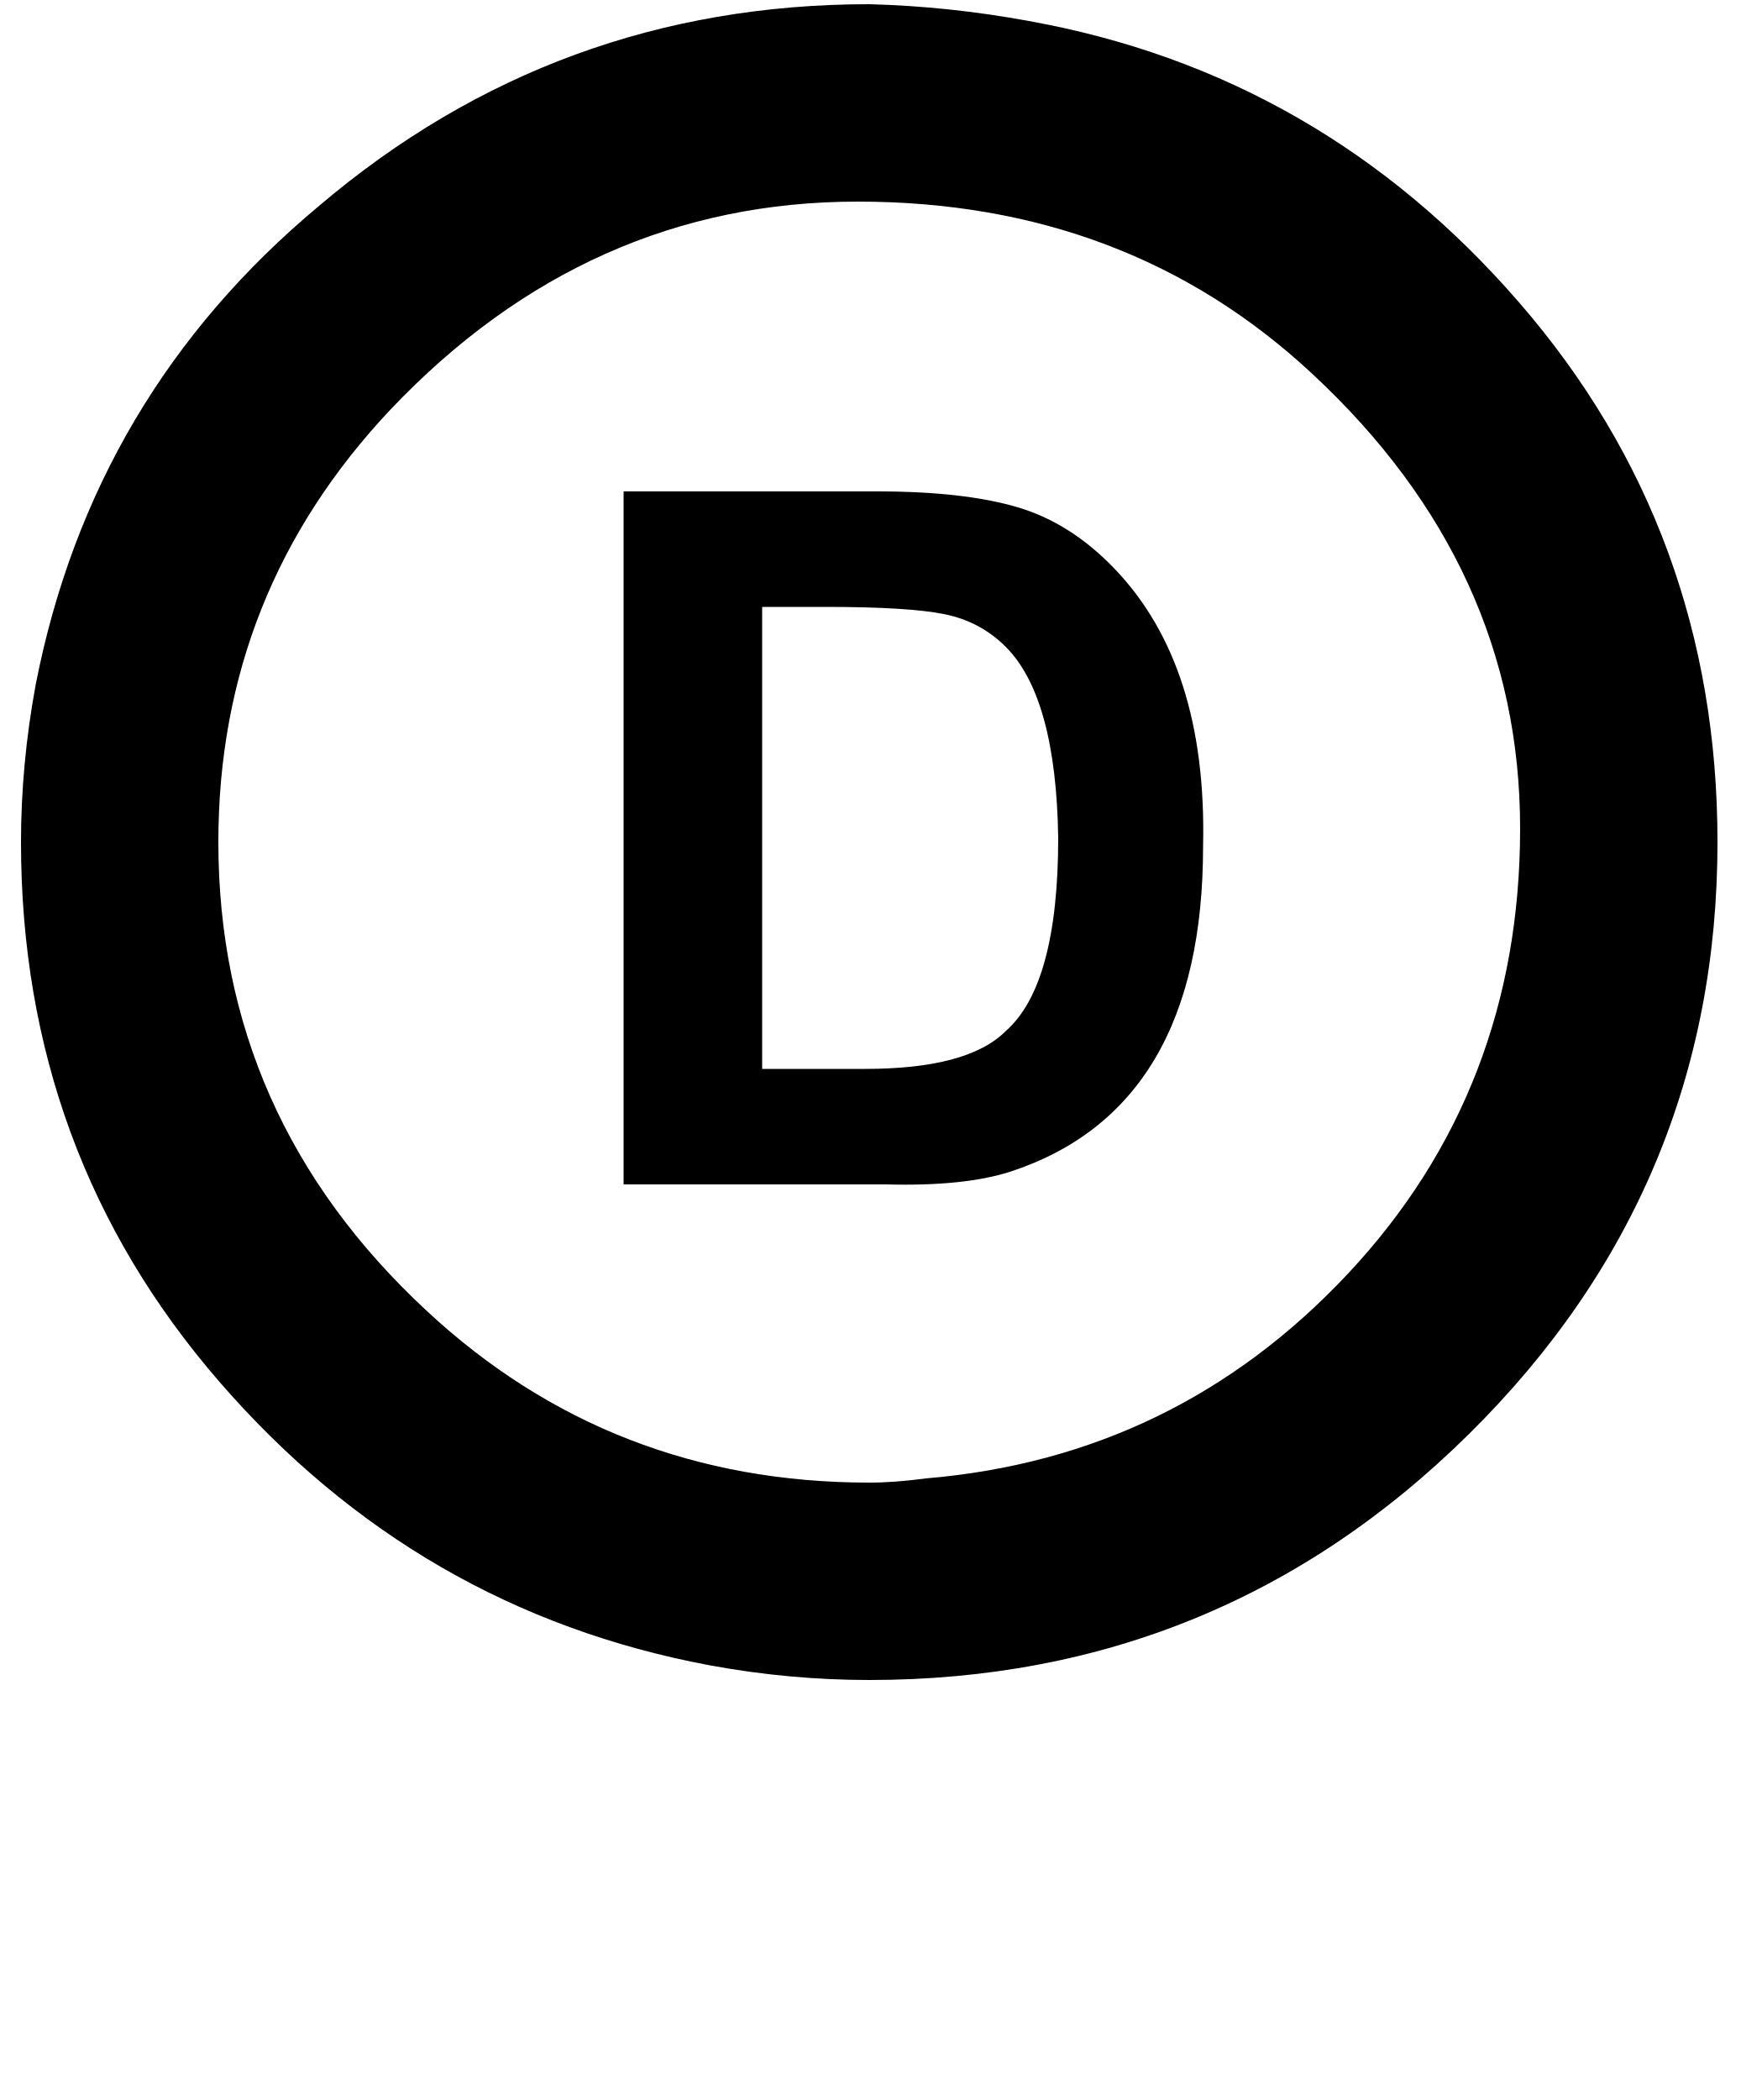
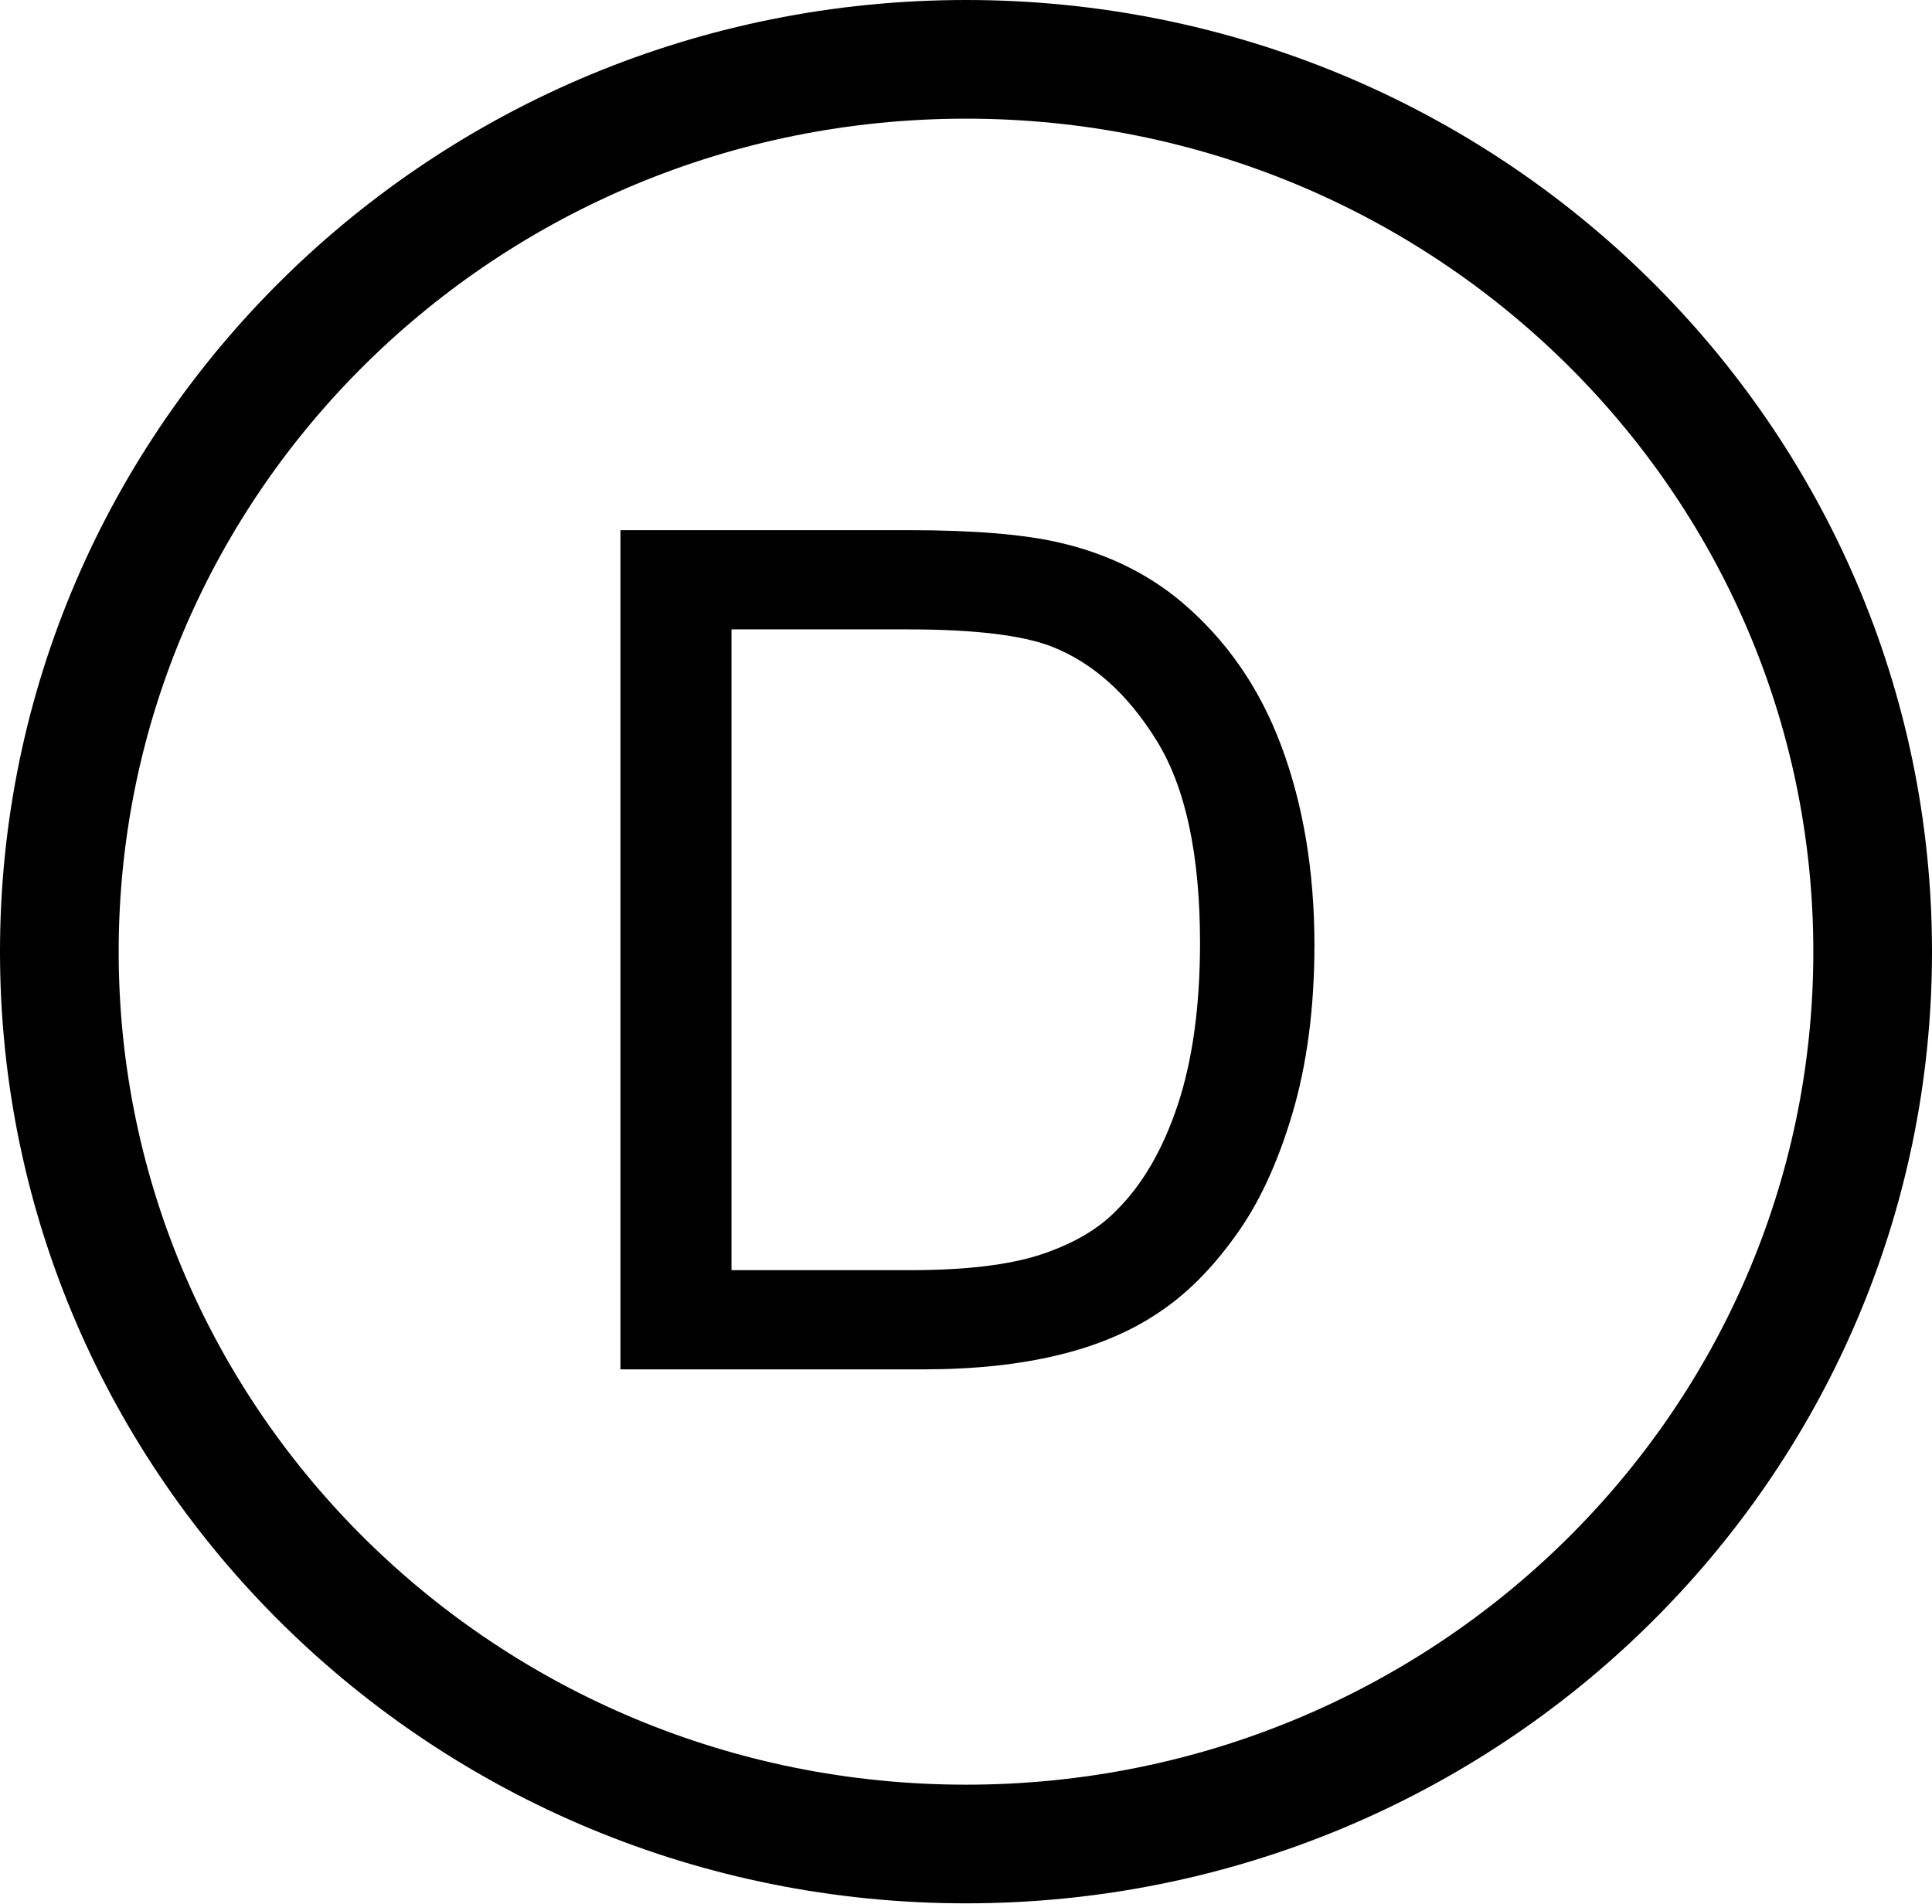
- <svg xmlns="http://www.w3.org/2000/svg" version="1.1" viewBox="-10 0 829 1000">
-   <path fill="currentColor" d="M353 289v220.001h49c32.667 0 55 -6 67 -18c16.667 -14.667 25 -45.334 25 -92.001c-0.667 -44.667 -9 -75 -25 -91c-8 -8 -17.667 -13.167 -29 -15.5s-30.333 -3.5 -57 -3.5h-30zM287 234.001h121.001c27.333 0 49.5 2.5 66.5 7.5s32.5 14.833 46.5 29.5 c29.333 30.667 43.333 74.667 42 132c0 83.333 -30.667 135 -92 155c-14.667 4.667 -34.334 6.667 -59.001 6h-125v-330zM808.001 401.001c0 110 -39.5 204 -118.5 282s-174.167 117 -285.5 117c-25.333 0 -50.666 -2.333 -75.999 -7 c-92.667 -17.333 -170.5 -62.333 -233.5 -135s-94.5 -158.334 -94.5 -257.001c0 -24.667 2.333 -49.667 7 -75c18 -92 63 -168 135 -228c75.333 -64 162.666 -96 261.999 -96c25.333 0.667 50.666 3.334 75.999 8.001c92.667 16.667 170.5 61.334 233.5 134.001 s94.5 158.333 94.501 256.999zM632 606.503c54.667 -58.333 82 -129 82 -212s-33 -155.167 -99 -216.5c-58.667 -54.667 -130.834 -82 -216.501 -82s-159.834 33 -222.501 99c-54.667 58 -82 126.667 -82 206c0 87.333 33 161.666 99 222.999c58.667 54.667 129 82 211 82 c8 0 17 -0.667 27 -2c79.333 -6.667 146.334 -39.167 201.002 -97.499z" />
+ <svg xmlns="http://www.w3.org/2000/svg" width="4.07mm" height="4.01mm" version="1.1" viewBox="0 0 4.07 4.01" id="svg12">
+   <defs id="defs16" />
+   <g transform="translate(-62.981,-110.572)" id="g10">
+     <g transform="matrix(0.01,0,0,0.01,-85.014,60.437)" clip-rule="evenodd" fill-rule="evenodd" image-rendering="optimizeQuality" shape-rendering="geometricPrecision" text-rendering="geometricPrecision" id="g8">
+       <path style="fill:none;stroke:#000000;stroke-width:25;stroke-miterlimit:4;stroke-dasharray:none" d="m 15194,5214 a 191,188 0 0 1 -191,188 191,188 0 0 1 -191,-188 191,188 0 0 1 191,-188 191,188 0 0 1 191,188 z" id="ellipse4" />
+       <g aria-label="D" style="font-weight:bold;font-size:246.94px;font-family:Arial;fill:#000000" id="text6" />
+     </g>
+   </g>
+   <path class="fil1" d="M 1.307,2.885 V 1.117 h 0.609 c 0.137,0 0.242,0.009 0.315,0.026 0.101,0.023 0.188,0.066 0.259,0.126 0.093,0.079 0.163,0.179 0.209,0.302 0.046,0.123 0.07,0.263 0.07,0.42 0,0.134 -0.016,0.253 -0.047,0.357 -0.031,0.104 -0.071,0.19 -0.121,0.258 -0.049,0.068 -0.102,0.121 -0.161,0.16 -0.058,0.039 -0.128,0.069 -0.211,0.089 -0.083,0.02 -0.177,0.03 -0.284,0.03 z M 1.541,2.676 h 0.377 c 0.117,0 0.208,-0.011 0.275,-0.033 0.066,-0.022 0.119,-0.052 0.158,-0.092 0.056,-0.055 0.099,-0.13 0.13,-0.223 0.031,-0.094 0.047,-0.207 0.047,-0.341 0,-0.185 -0.03,-0.327 -0.091,-0.426 C 2.376,1.462 2.302,1.396 2.215,1.362 2.153,1.338 2.051,1.326 1.913,1.326 H 1.541 Z" id="path30" style="clip-rule:evenodd;fill:#000000;fill-rule:nonzero;stroke-width:20.648;image-rendering:optimizeQuality;shape-rendering:geometricPrecision;text-rendering:geometricPrecision" />
</svg>
